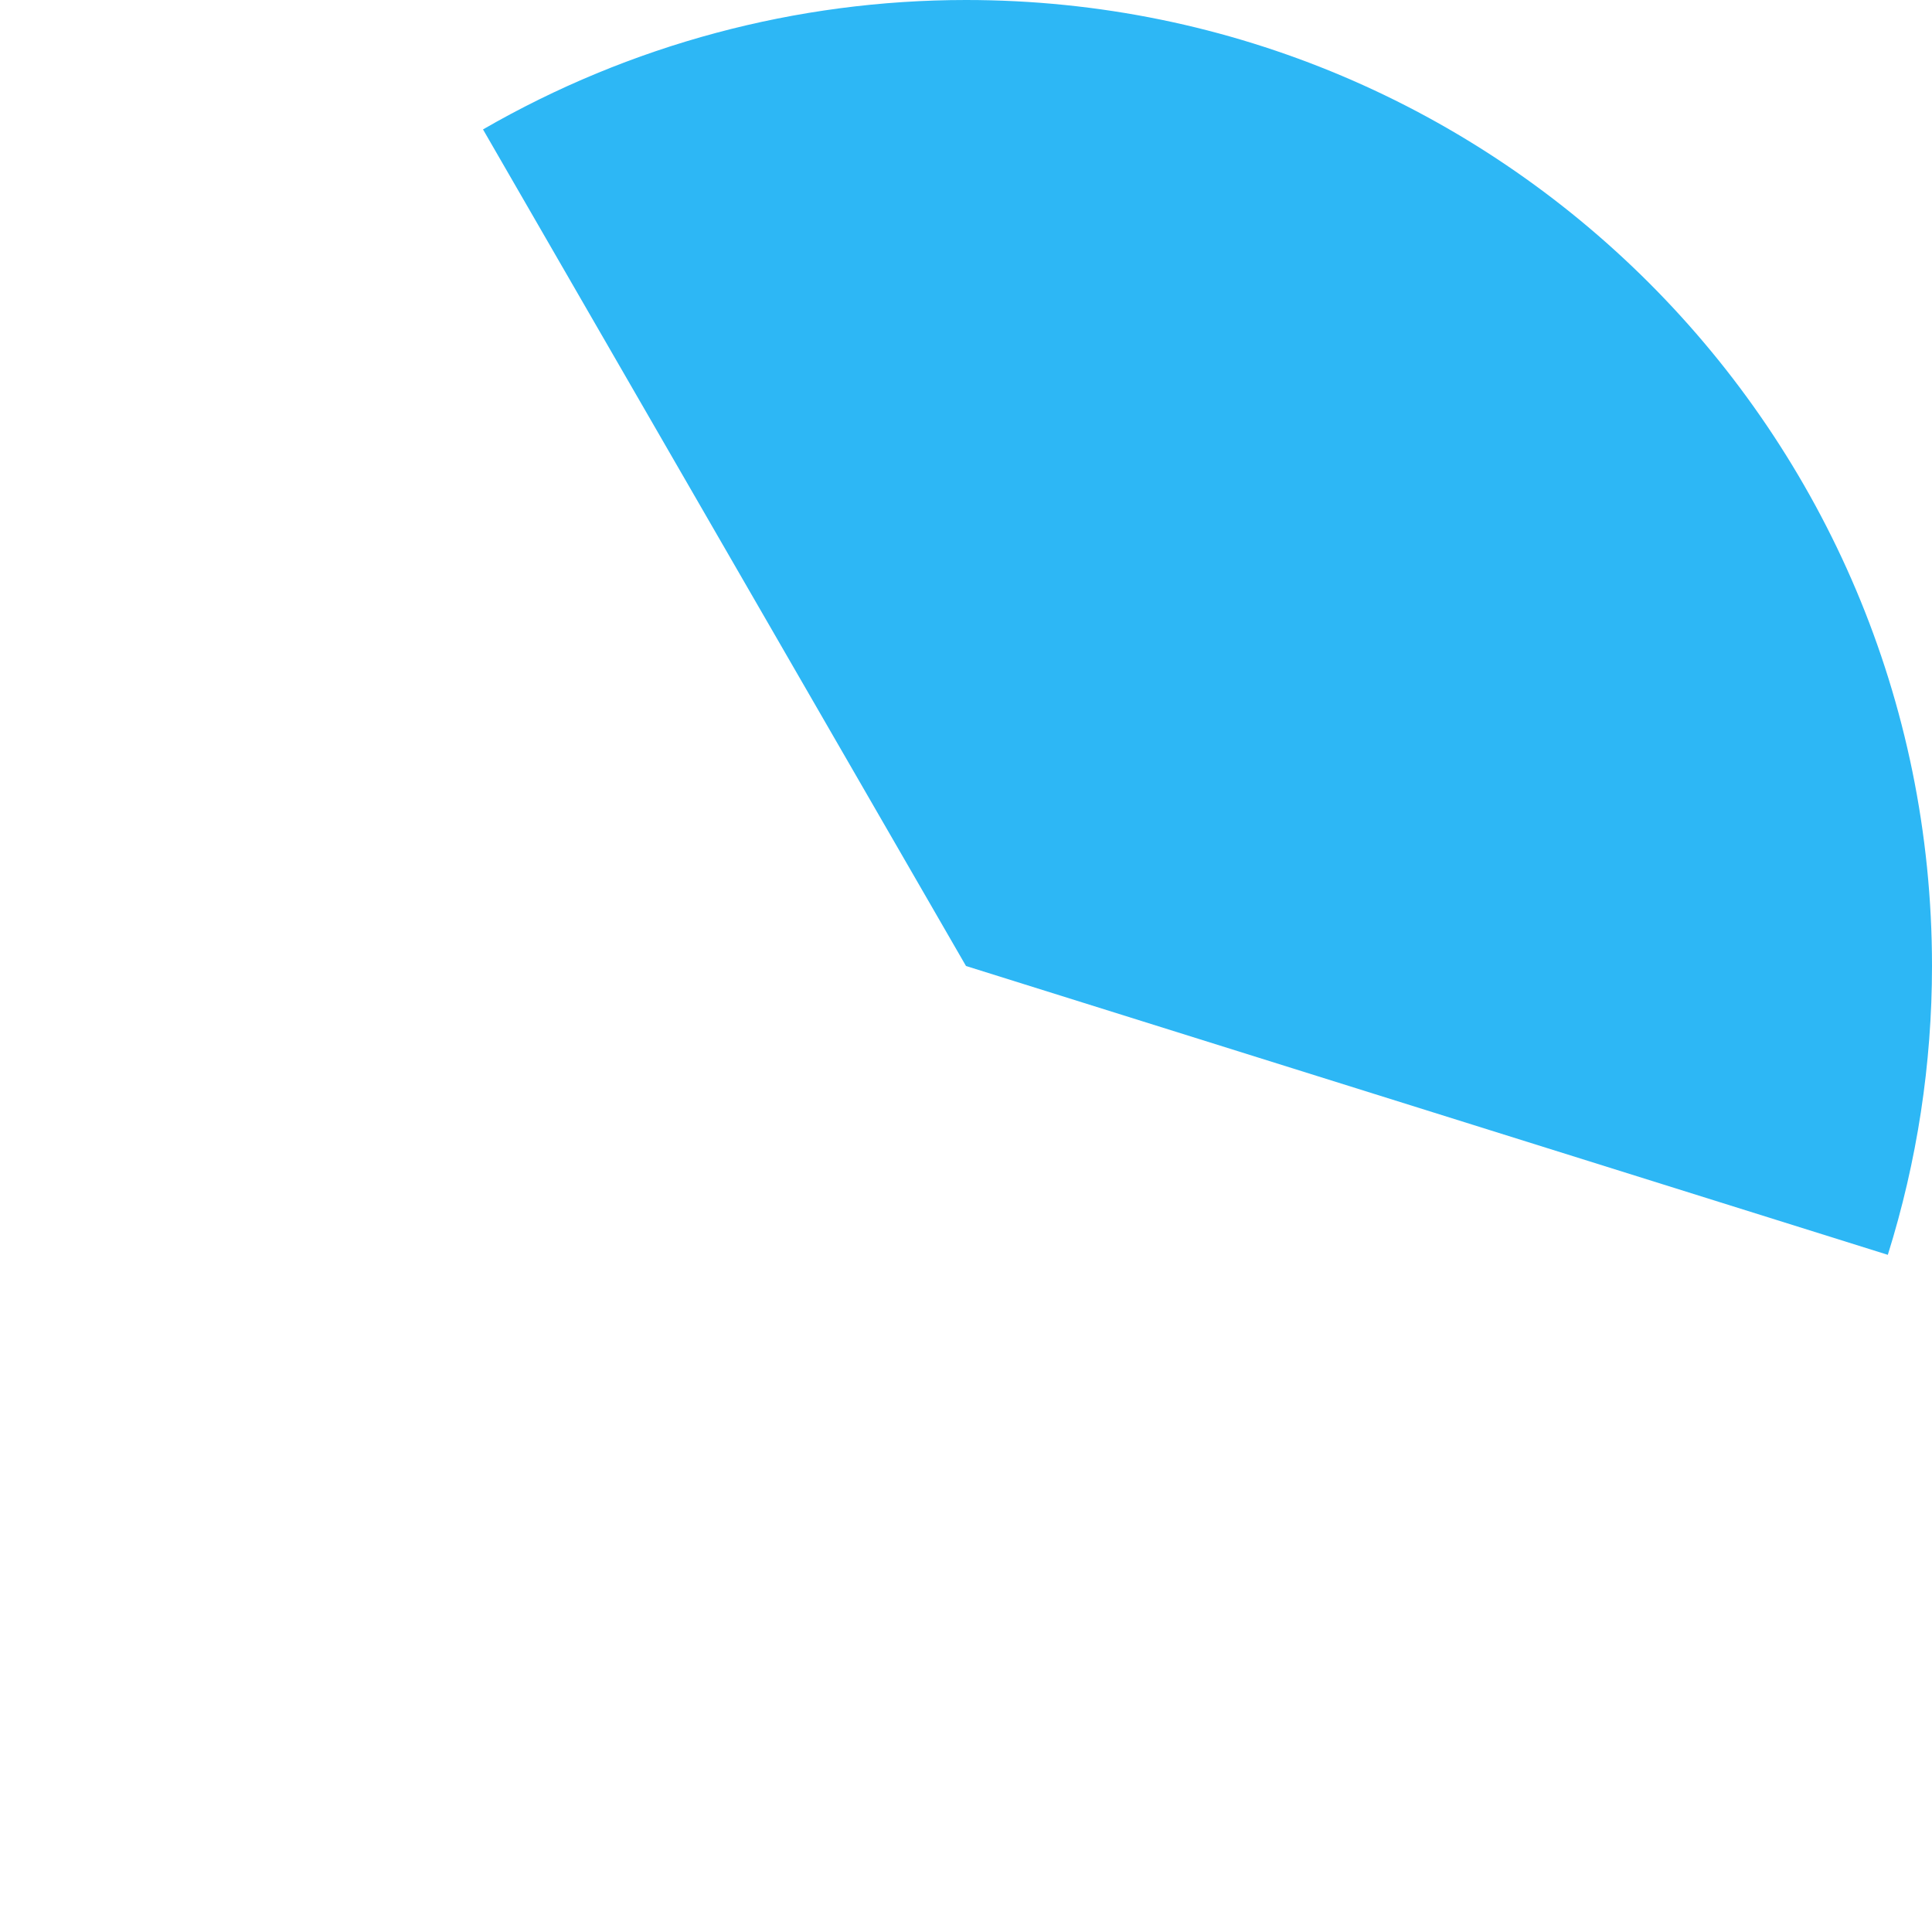
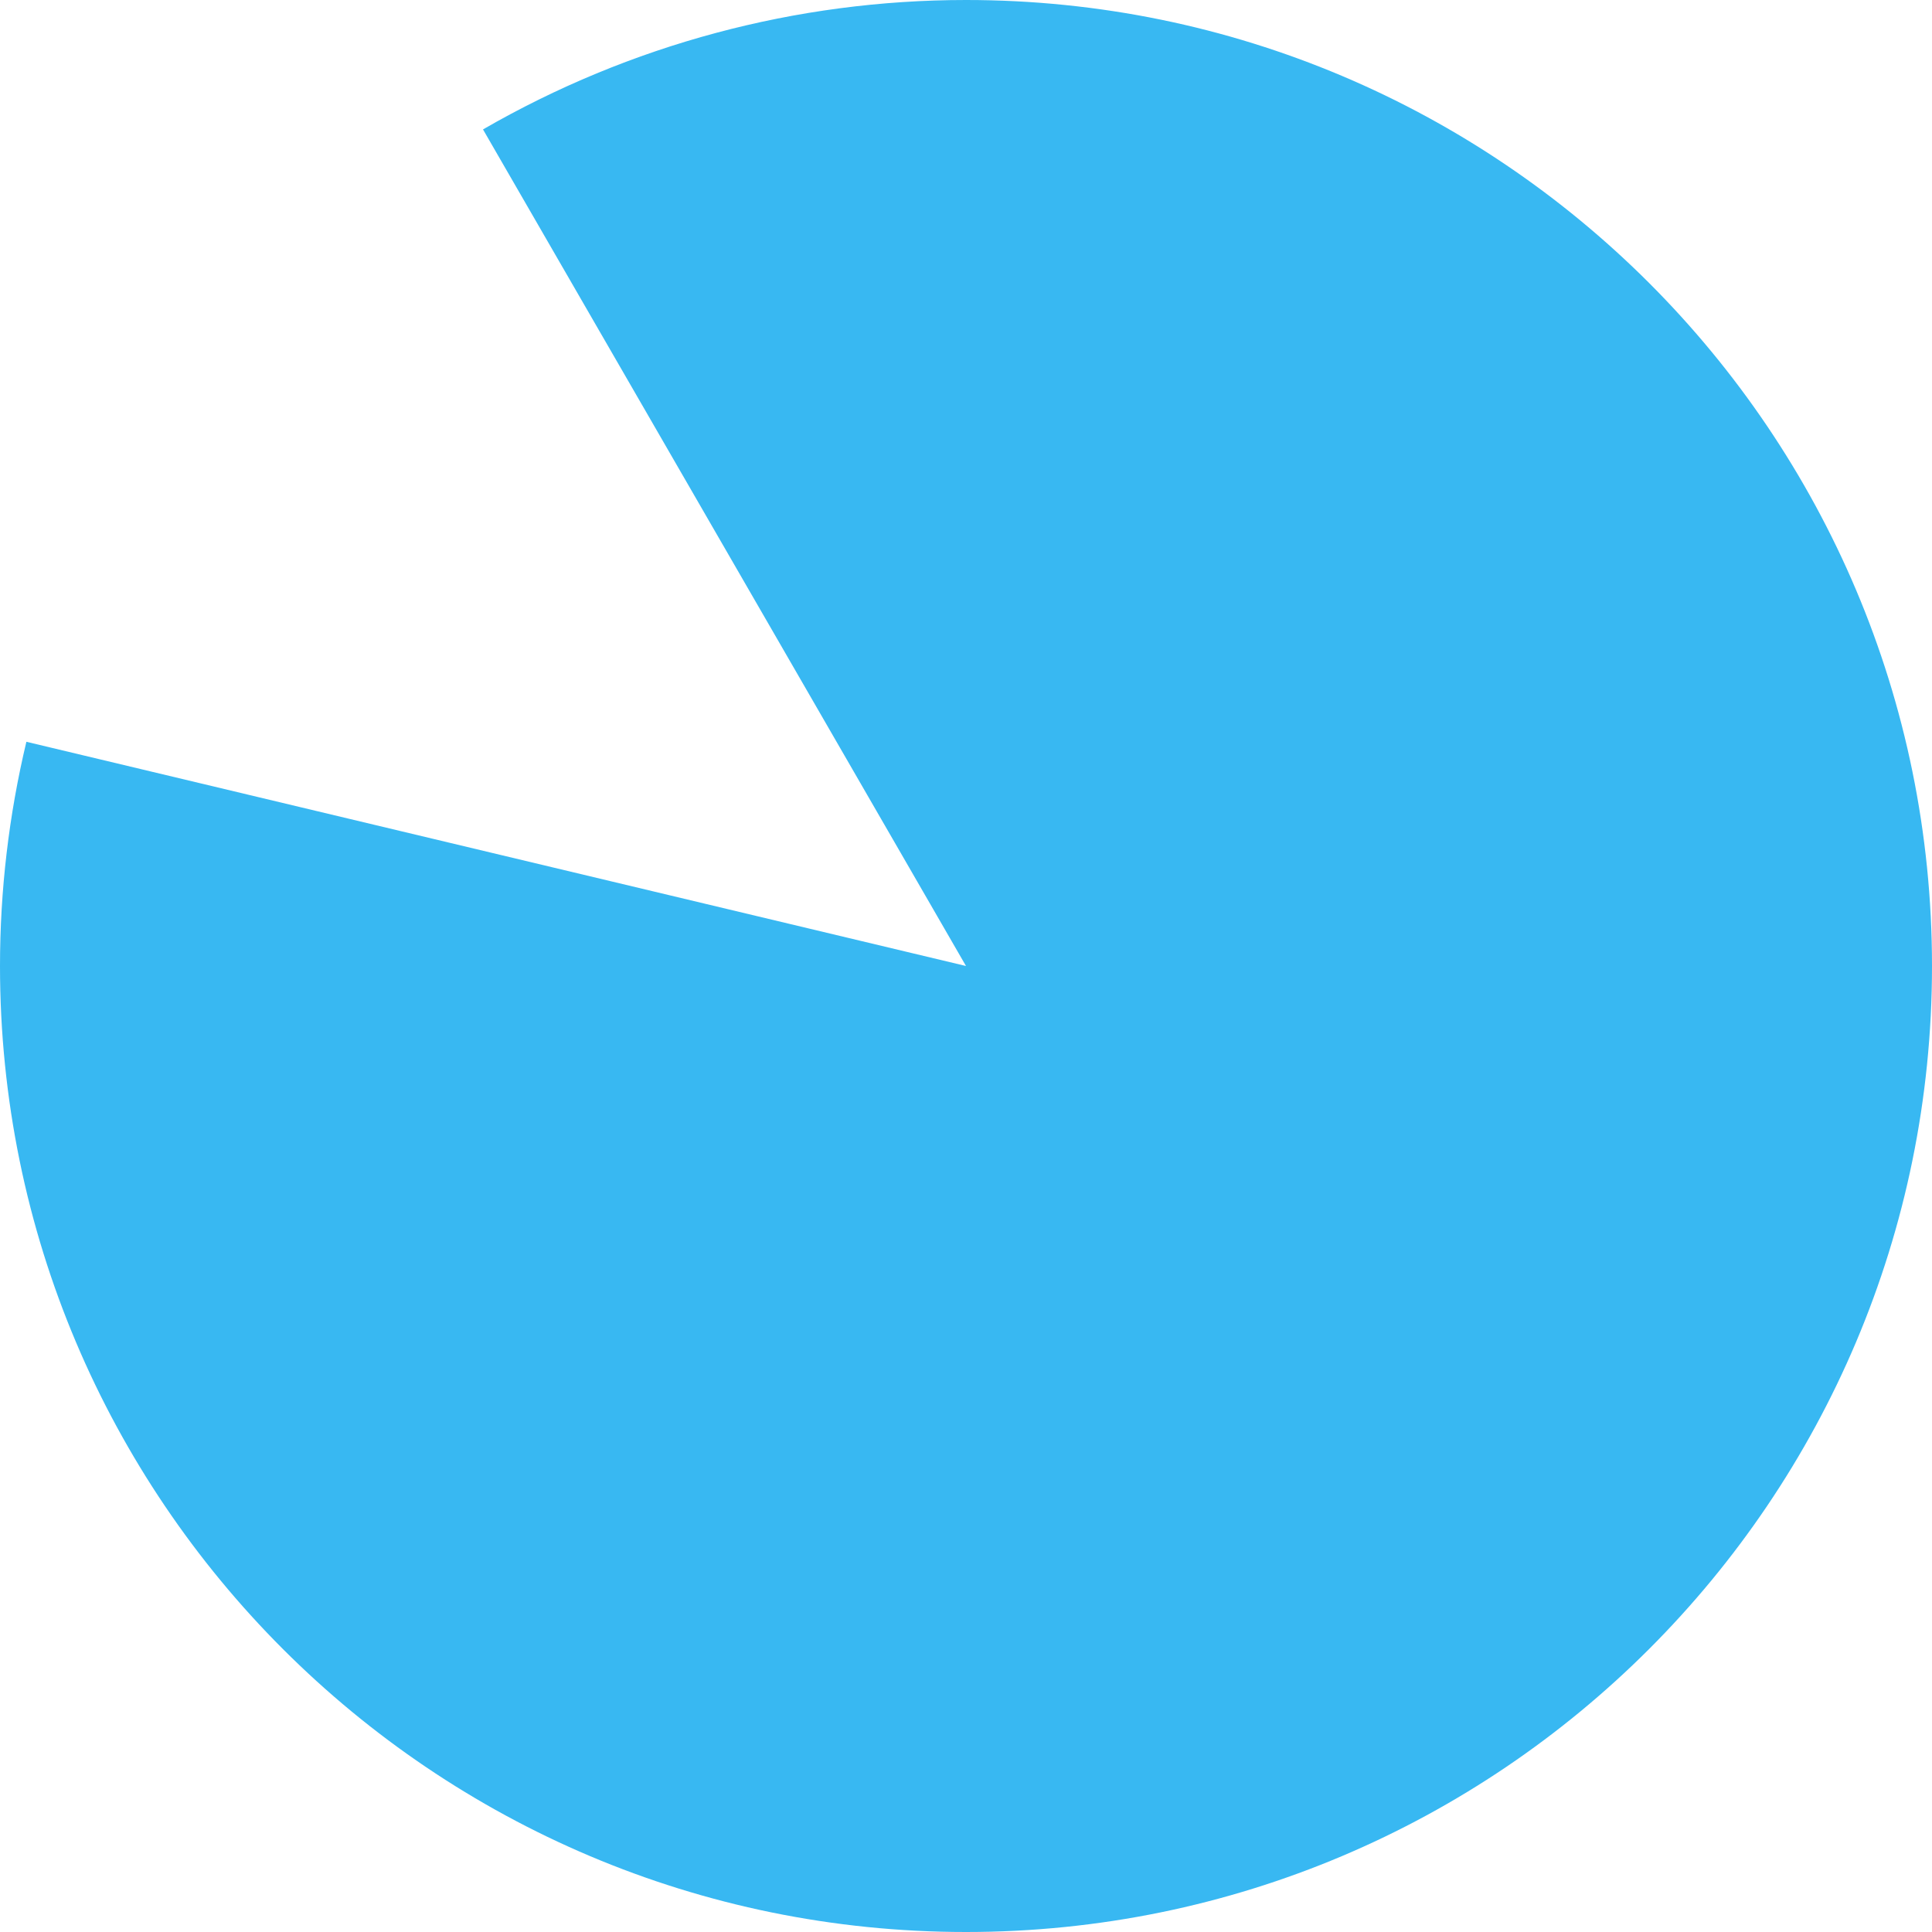
<svg xmlns="http://www.w3.org/2000/svg" version="1.1" width="160px" height="160px">
-   <g transform="matrix(1 0 0 1 -581 -2663 )">
-     <path d="M 661 2663  C 705.183 2663  741 2698.817  741 2743  C 741 2751.112  739.766 2759.177  737.341 2766.919  L 661 2743  L 621 2673.718  C 633.162 2666.697  646.957 2663  661 2663  Z " fill-rule="nonzero" fill="#2db7f5" stroke="none" />
+   <g transform="matrix(1 0 0 1 -1477 -2618 )">
+     <path d="M 1557 2618  C 1601.183 2618  1637 2653.817  1637 2698  C 1637 2742.183  1601.183 2778  1557 2778  C 1512.817 2778  1477 2742.183  1477 2698  C 1477 2691.746  1477.733 2685.514  1479.185 2679.431  L 1557 2698  L 1517 2628.718  C 1529.162 2621.697  1542.957 2618  1557 2618  Z " fill-rule="nonzero" fill="#38b8f2" stroke="none" />
  </g>
</svg>
